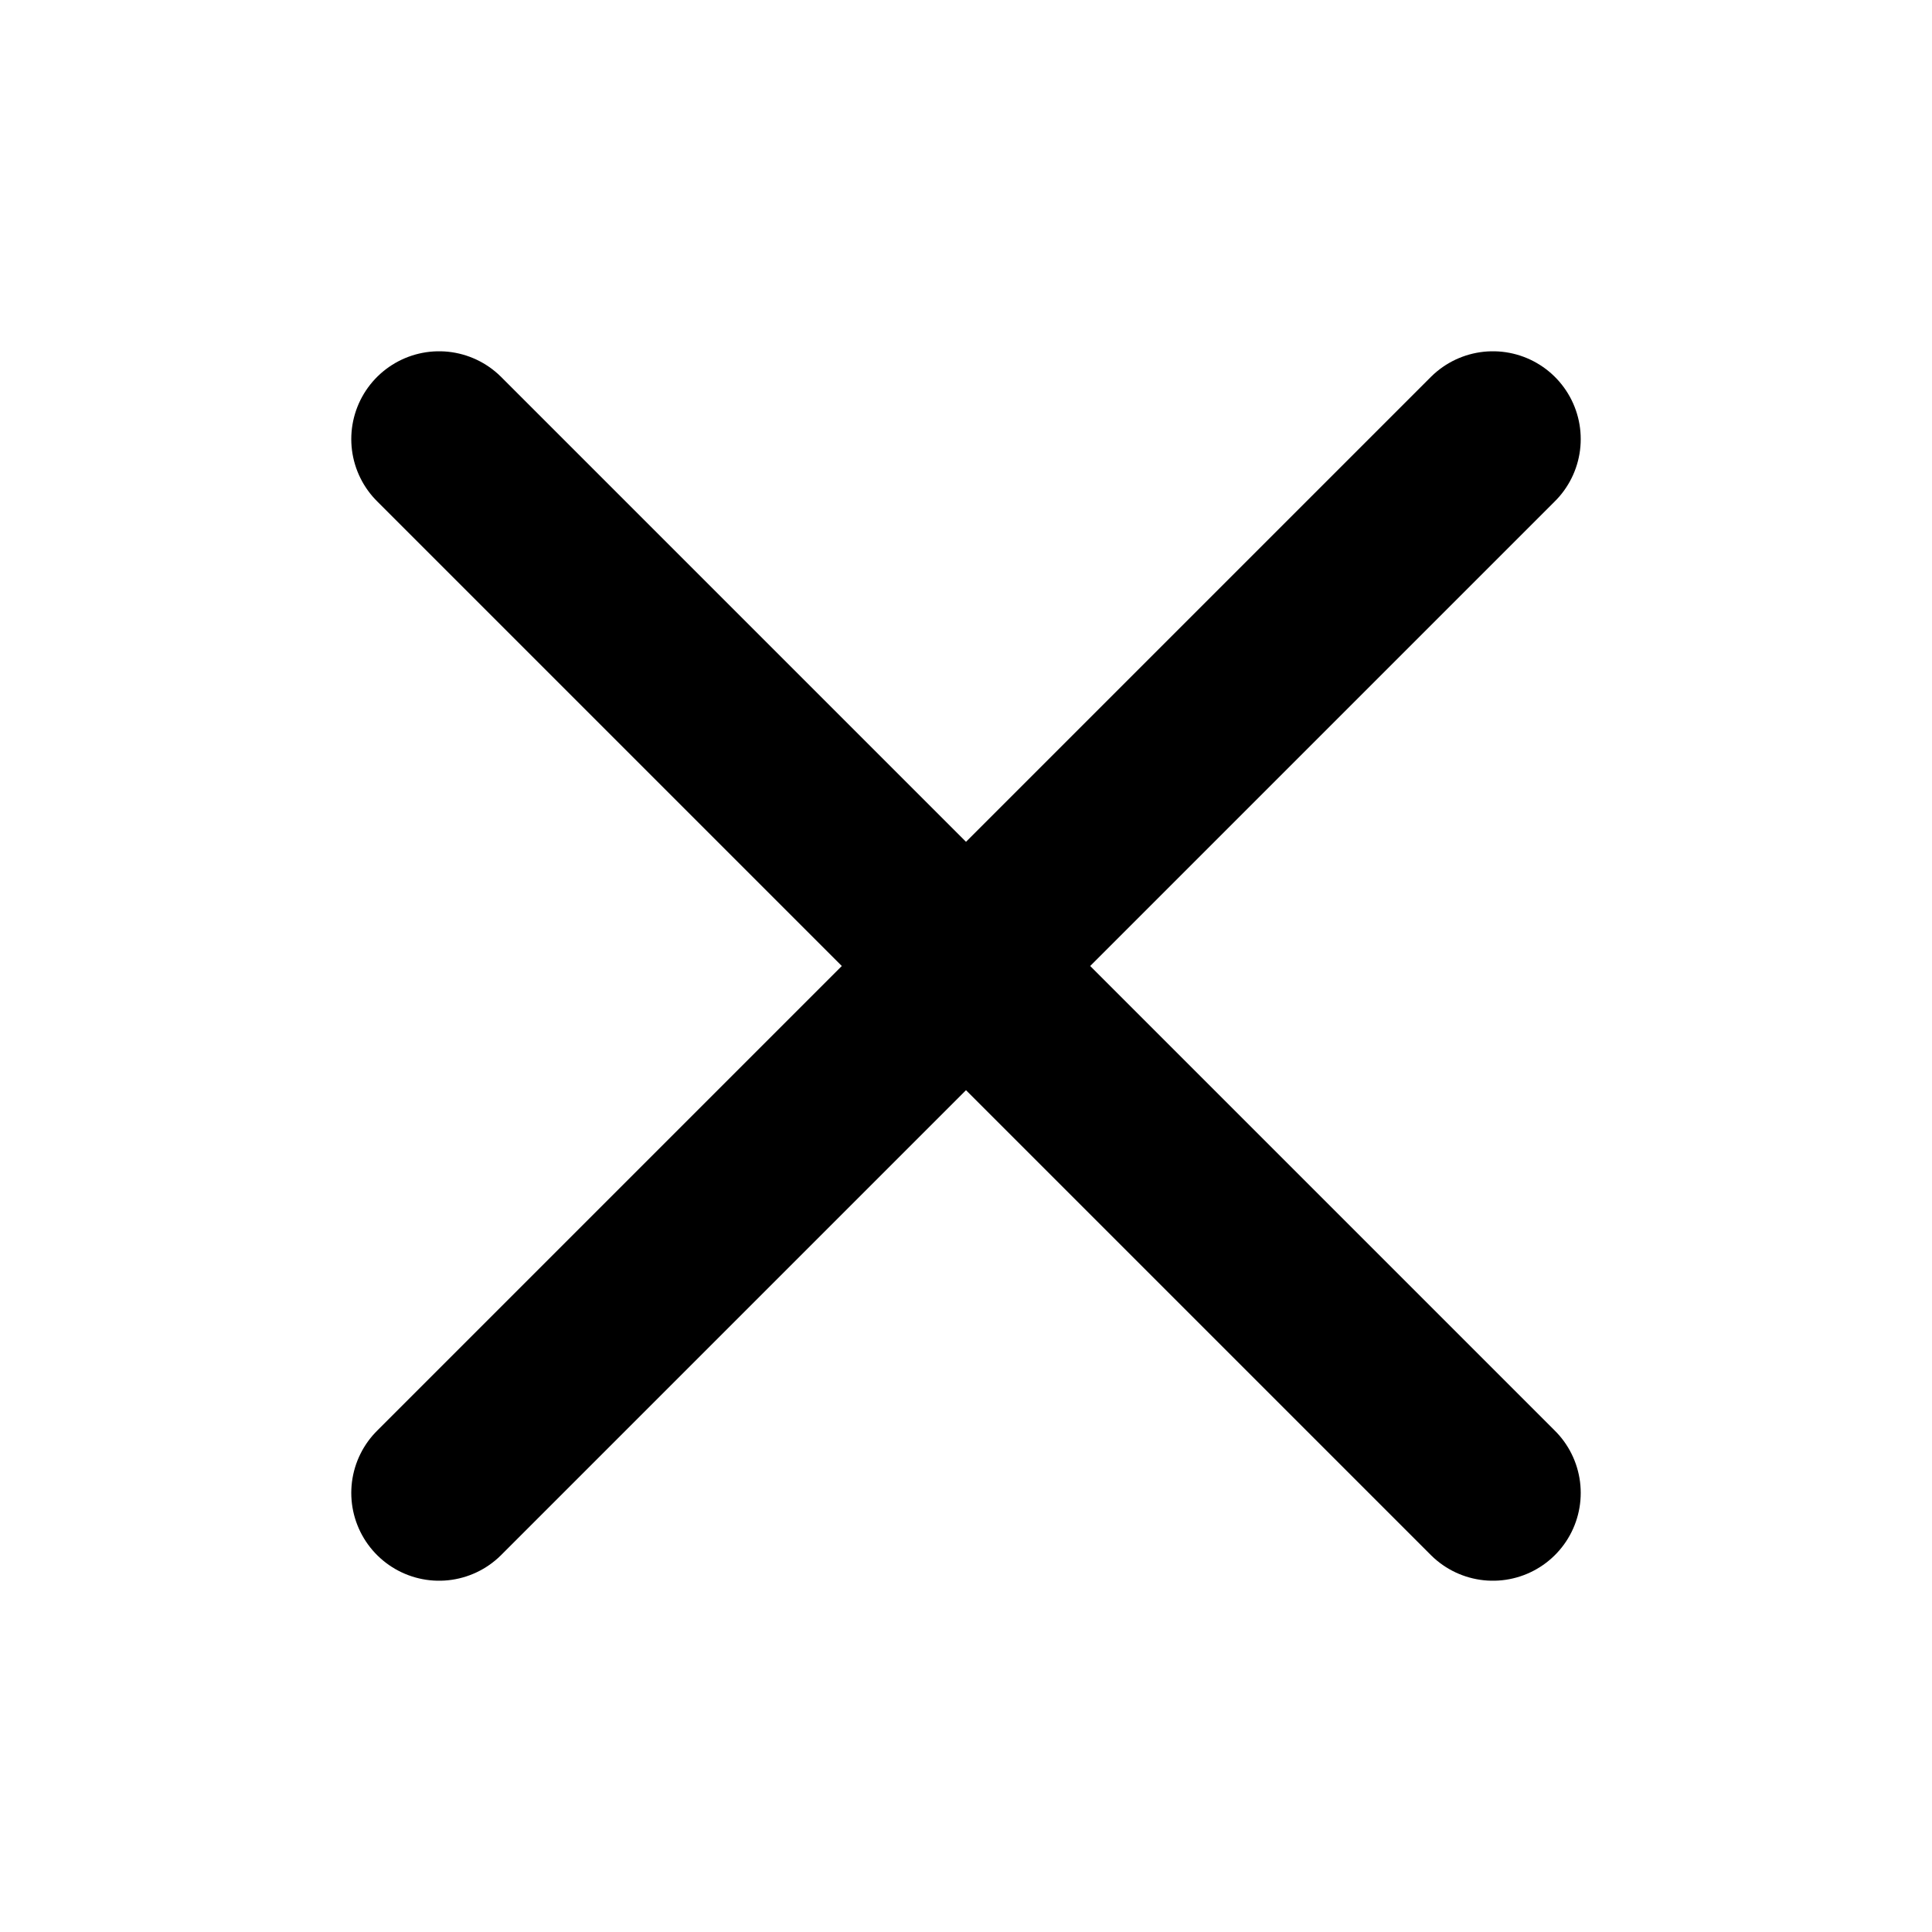
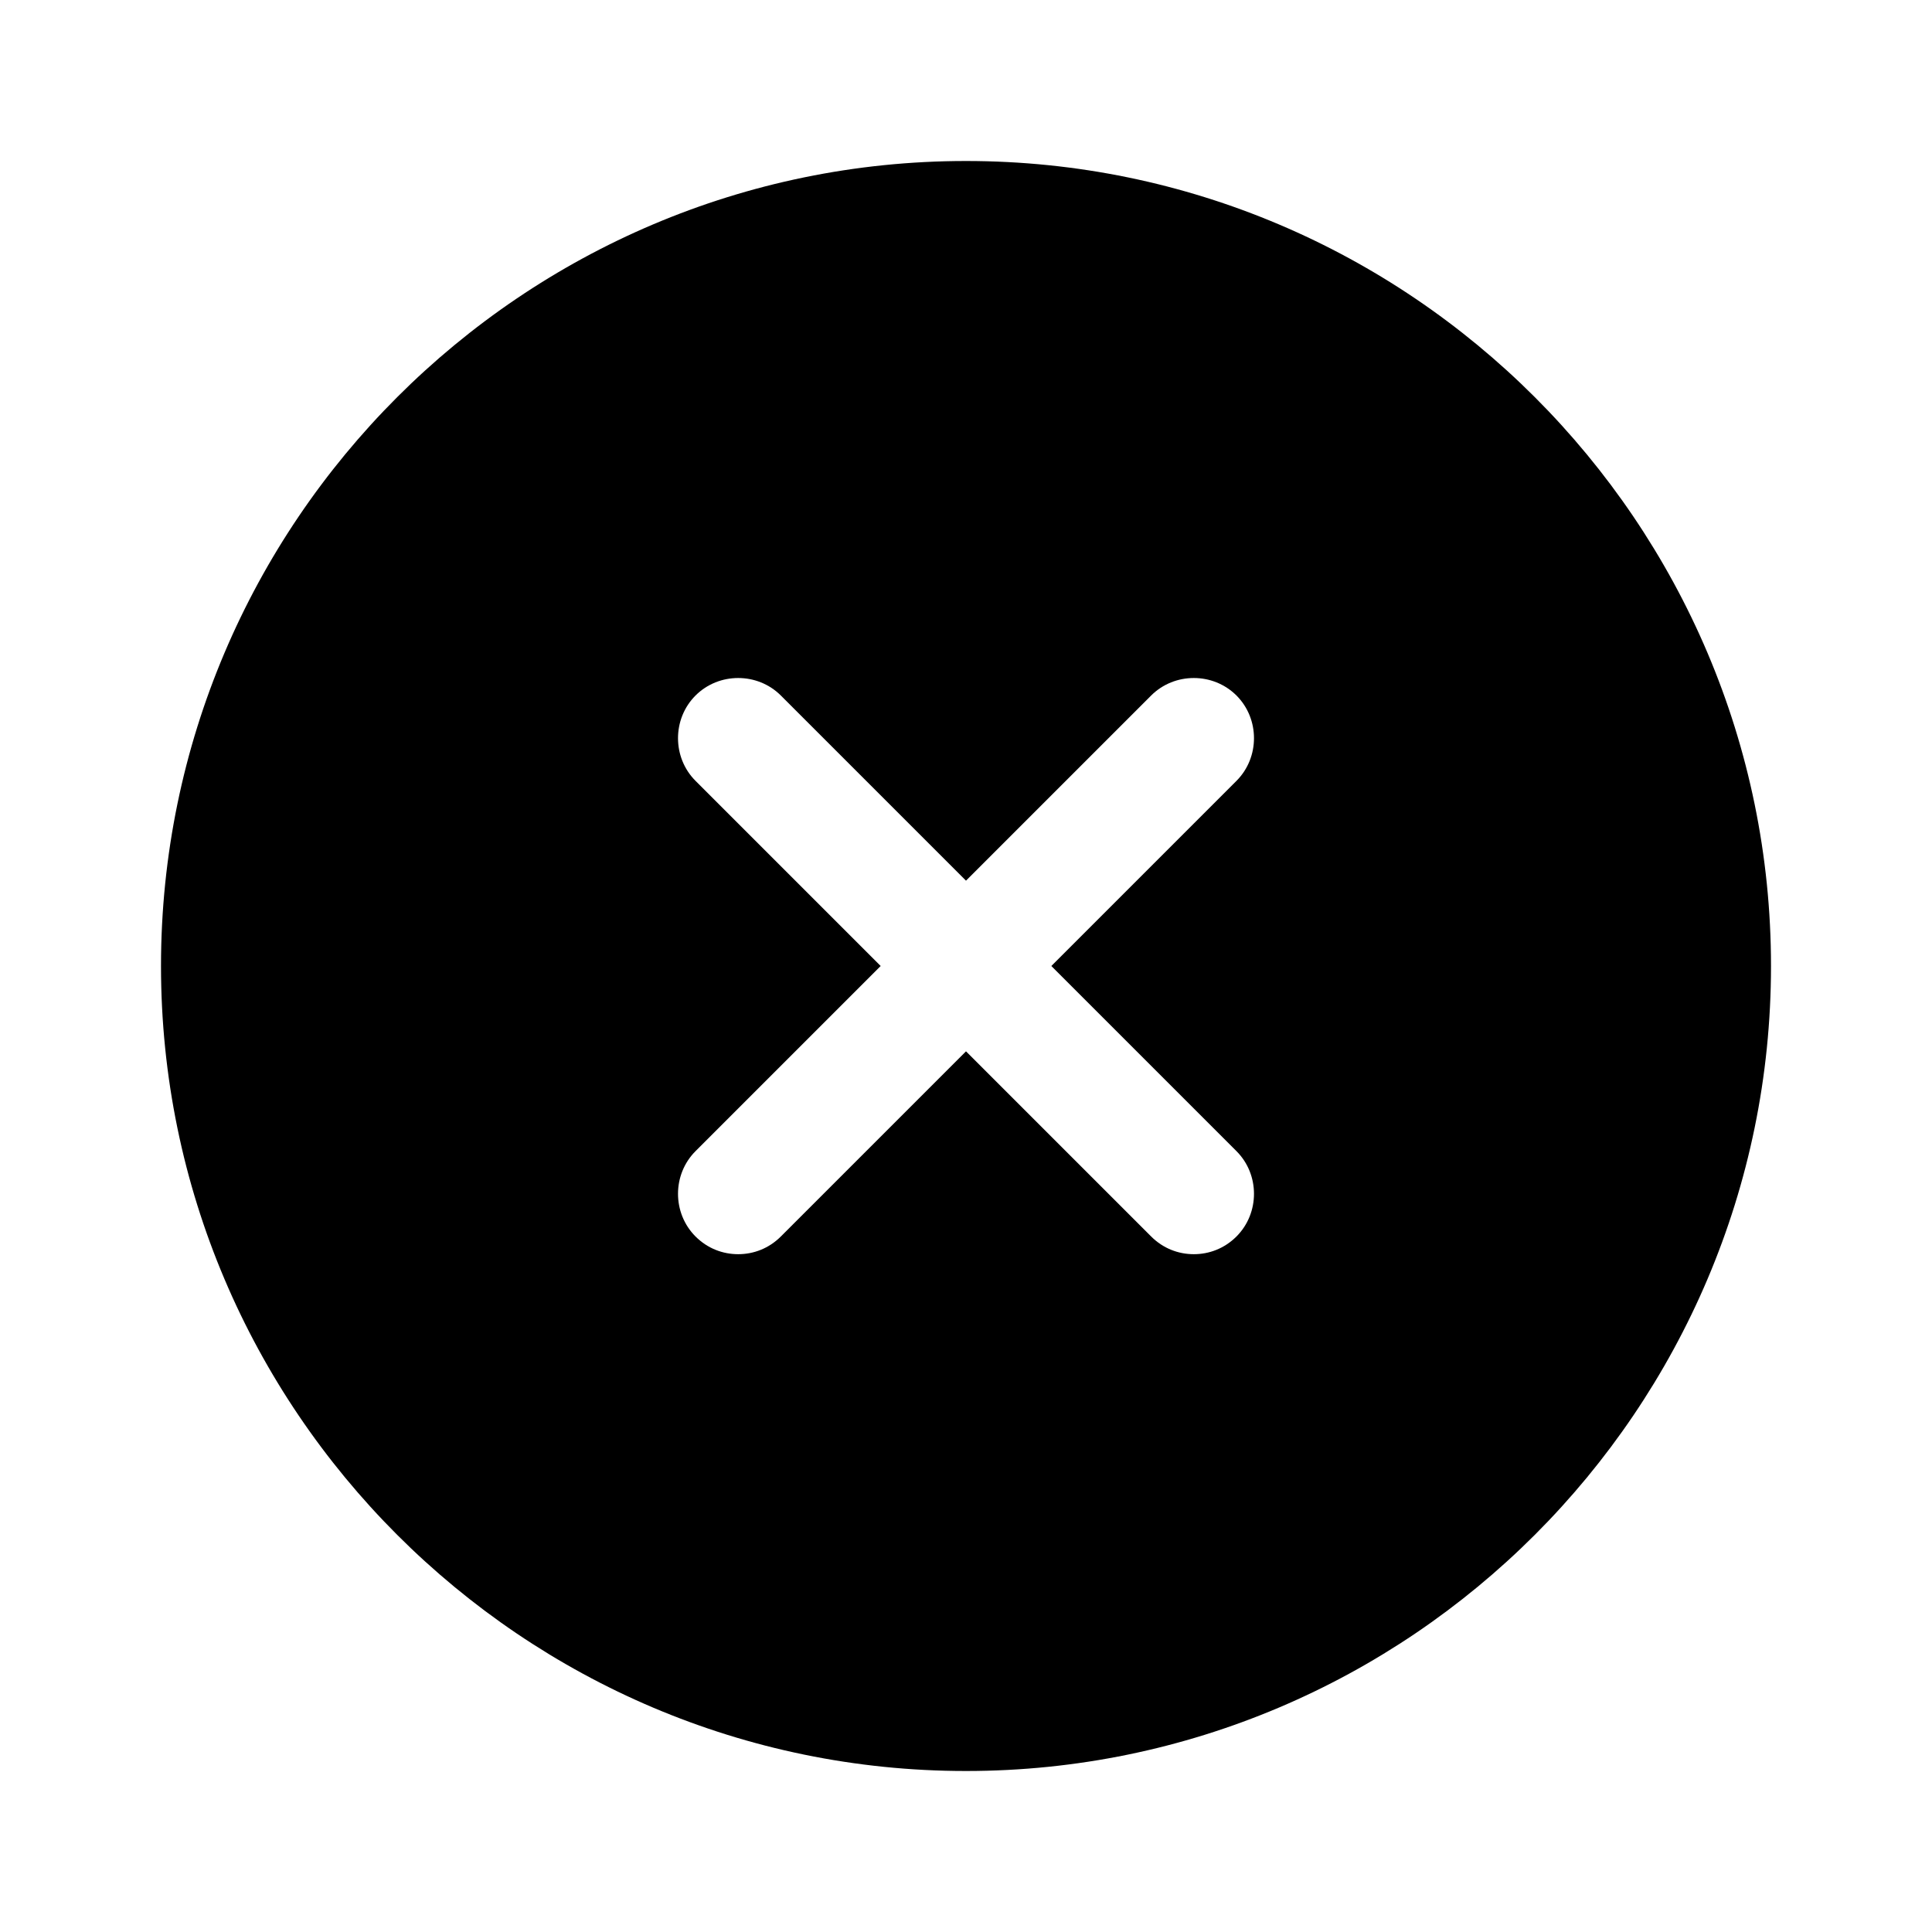
- <svg xmlns="http://www.w3.org/2000/svg" viewBox="0 0 22 22">
-   <g fill="none" fill-rule="evenodd" stroke="currentcolor" stroke-linecap="round" stroke-width="2">
-     <path d="M5 5l12 12M17 5L5 17" />
-   </g>
+ <svg xmlns="http://www.w3.org/2000/svg" width="24" height="24" viewBox="0 0 24 24" fill="none">
+   <path d="M12 2C6.49 2 2 6.49 2 12C2 17.51 6.49 22 12 22C17.51 22 22 17.51 22 12C22 6.49 17.51 2 12 2ZM15.36 14.3C15.65 14.59 15.65 15.07 15.36 15.36C15.21 15.51 15.02 15.58 14.83 15.58C14.64 15.58 14.45 15.51 14.3 15.36L12 13.06L9.7 15.36C9.55 15.51 9.36 15.58 9.17 15.58C8.98 15.58 8.79 15.51 8.64 15.36C8.35 15.07 8.35 14.59 8.64 14.3L10.94 12L8.64 9.7C8.35 9.41 8.35 8.93 8.64 8.64C8.93 8.35 9.41 8.35 9.7 8.64L12 10.94L14.3 8.64C14.59 8.35 15.07 8.35 15.36 8.64C15.65 8.93 15.65 9.41 15.36 9.7L13.06 12L15.36 14.3Z" fill="currentcolor" />
</svg>
